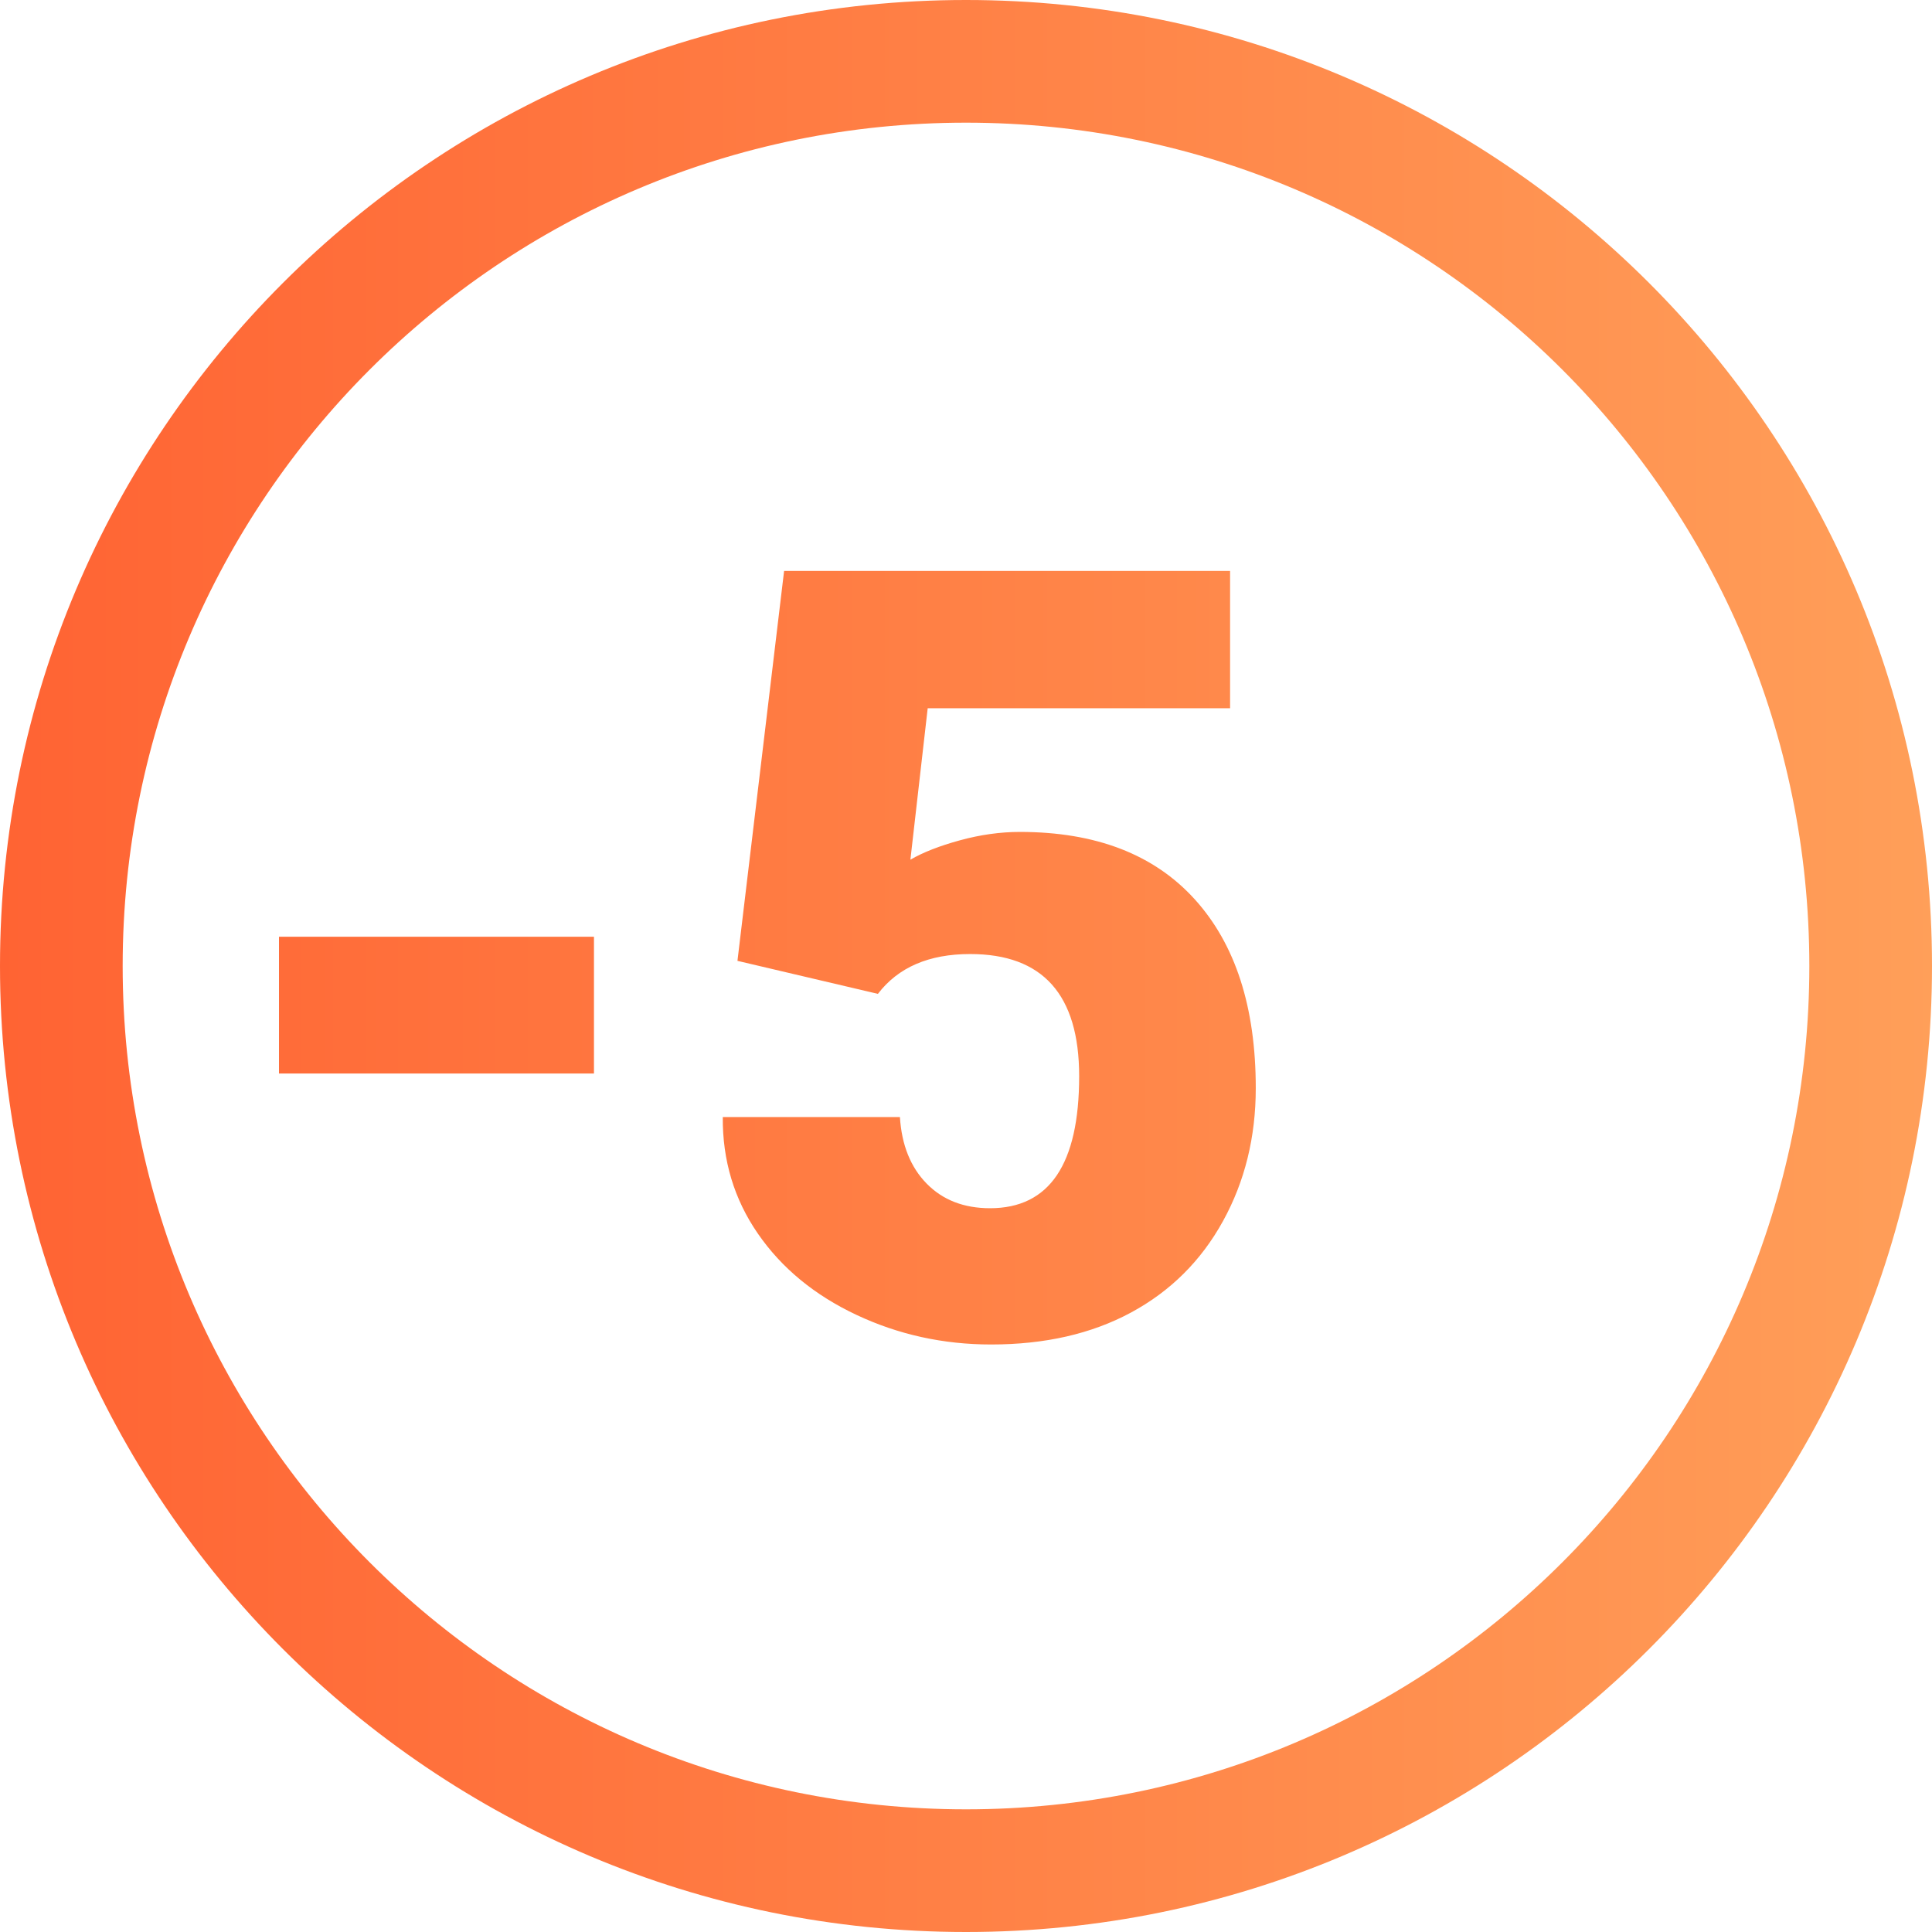
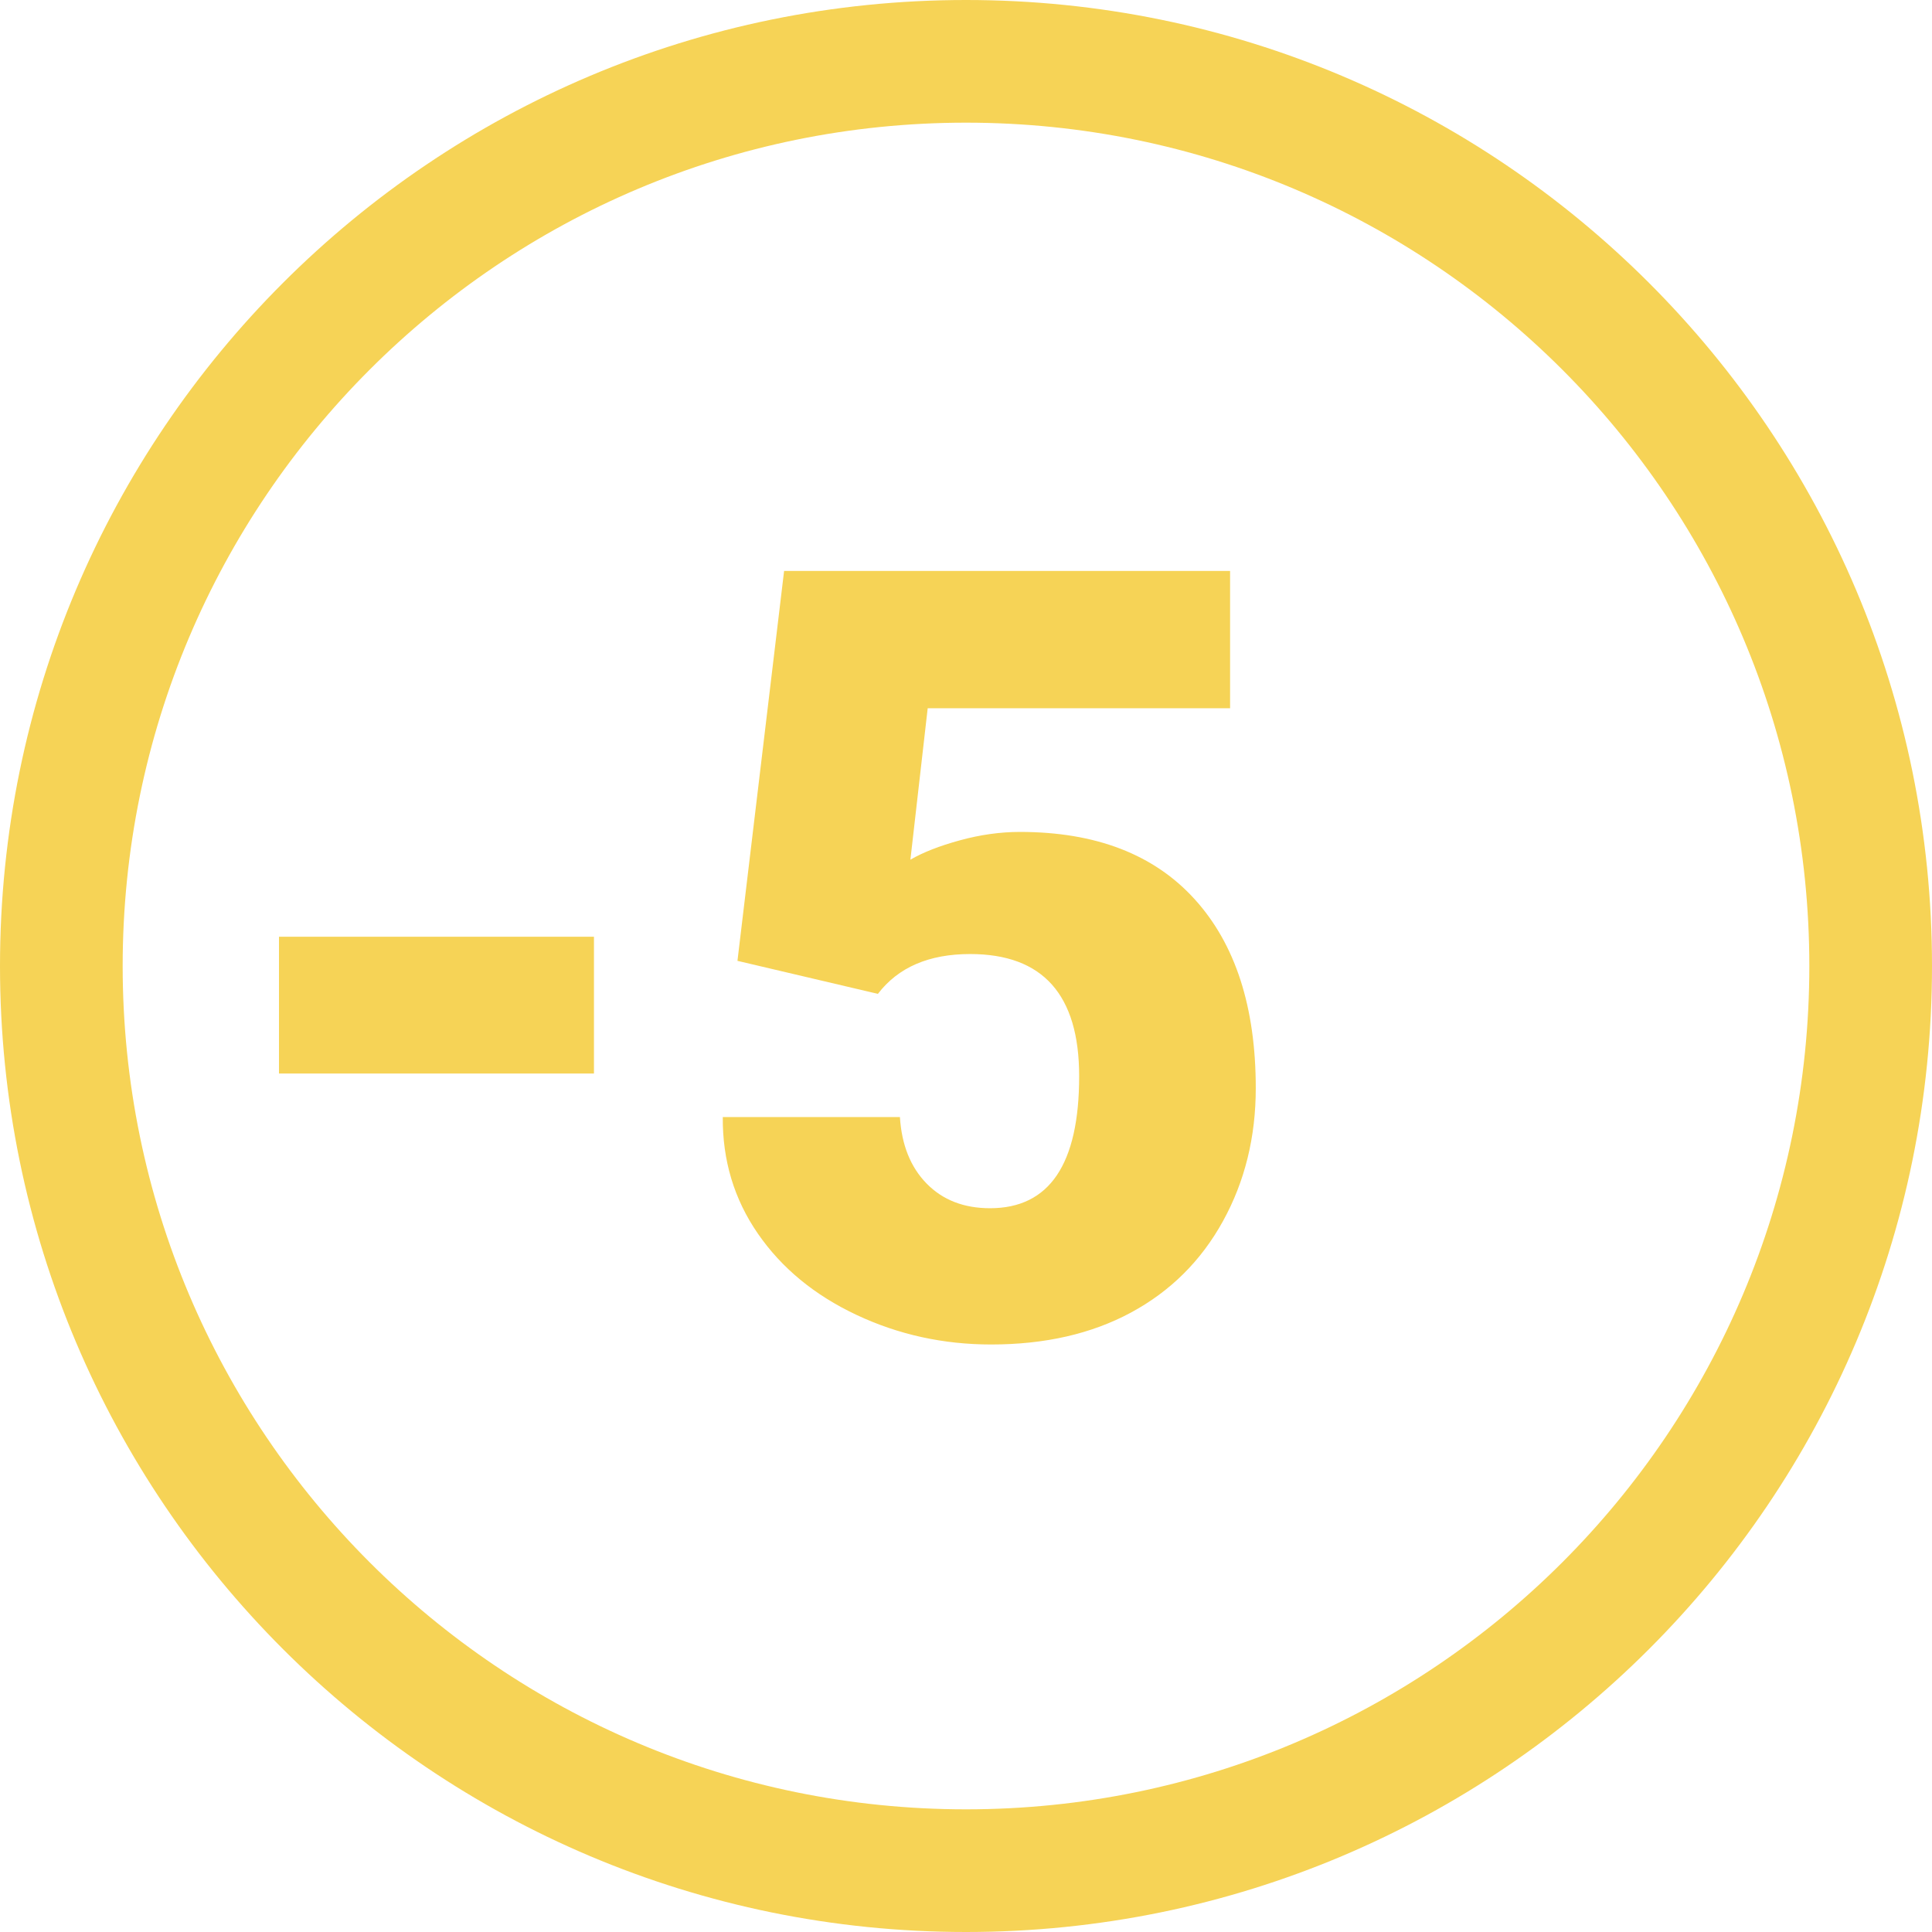
<svg xmlns="http://www.w3.org/2000/svg" width="126px" height="126px" viewBox="0 0 126 126" version="1.1">
  <defs>
    <linearGradient x1="100%" y1="50%" x2="0%" y2="50%" id="linearGradient-1">
-       <stop stop-color="#FF9F59" offset="0%" />
-       <stop stop-color="#FF6333" offset="100%" />
+       <stop stop-color="#f6d356" offset="0%" />
+       <stop stop-color="#f6d356" offset="100%" />
    </linearGradient>
  </defs>
  <g id="Page-1" stroke="none" stroke-width="1" fill="none" fill-rule="evenodd">
    <g id="5" transform="translate(-17, -17)" fill="url(#linearGradient-1)">
      <path d="M80,17 C114.794,17 143,45.206 143,80 C143,114.794 114.794,143 80,143 C45.206,143 17,114.794 17,80 C17,45.206 45.206,17 80,17 Z M80,25 C49.624,25 25,49.624 25,80 C25,110.376 49.624,135 80,135 C110.376,135 135,110.376 135,80 C135,49.624 110.376,25 80,25 Z M97.223,54.234 L97.223,63.189 L77.502,63.189 L76.374,73.067 C77.194,72.589 78.271,72.167 79.604,71.803 C80.937,71.438 82.241,71.256 83.517,71.256 C88.462,71.256 92.262,72.72 94.916,75.648 C97.571,78.576 98.898,82.683 98.898,87.97 C98.898,91.16 98.186,94.048 96.762,96.634 C95.338,99.221 93.338,101.209 90.763,102.599 C88.189,103.989 85.147,104.684 81.638,104.684 C78.516,104.684 75.588,104.04 72.853,102.752 C70.119,101.465 67.977,99.699 66.428,97.455 C64.878,95.21 64.115,92.675 64.138,89.85 L75.69,89.85 C75.804,91.673 76.385,93.119 77.433,94.19 C78.482,95.261 79.86,95.797 81.569,95.797 C85.443,95.797 87.38,92.926 87.38,87.184 C87.38,81.874 85.01,79.22 80.27,79.22 C77.582,79.22 75.576,80.086 74.255,81.817 L65.095,79.664 L68.137,54.234 L97.223,54.234 Z M55.737,78.092 L55.737,87.013 L35.195,87.013 L35.195,78.092 L55.737,78.092 Z" />
    </g>
  </g>
</svg>
